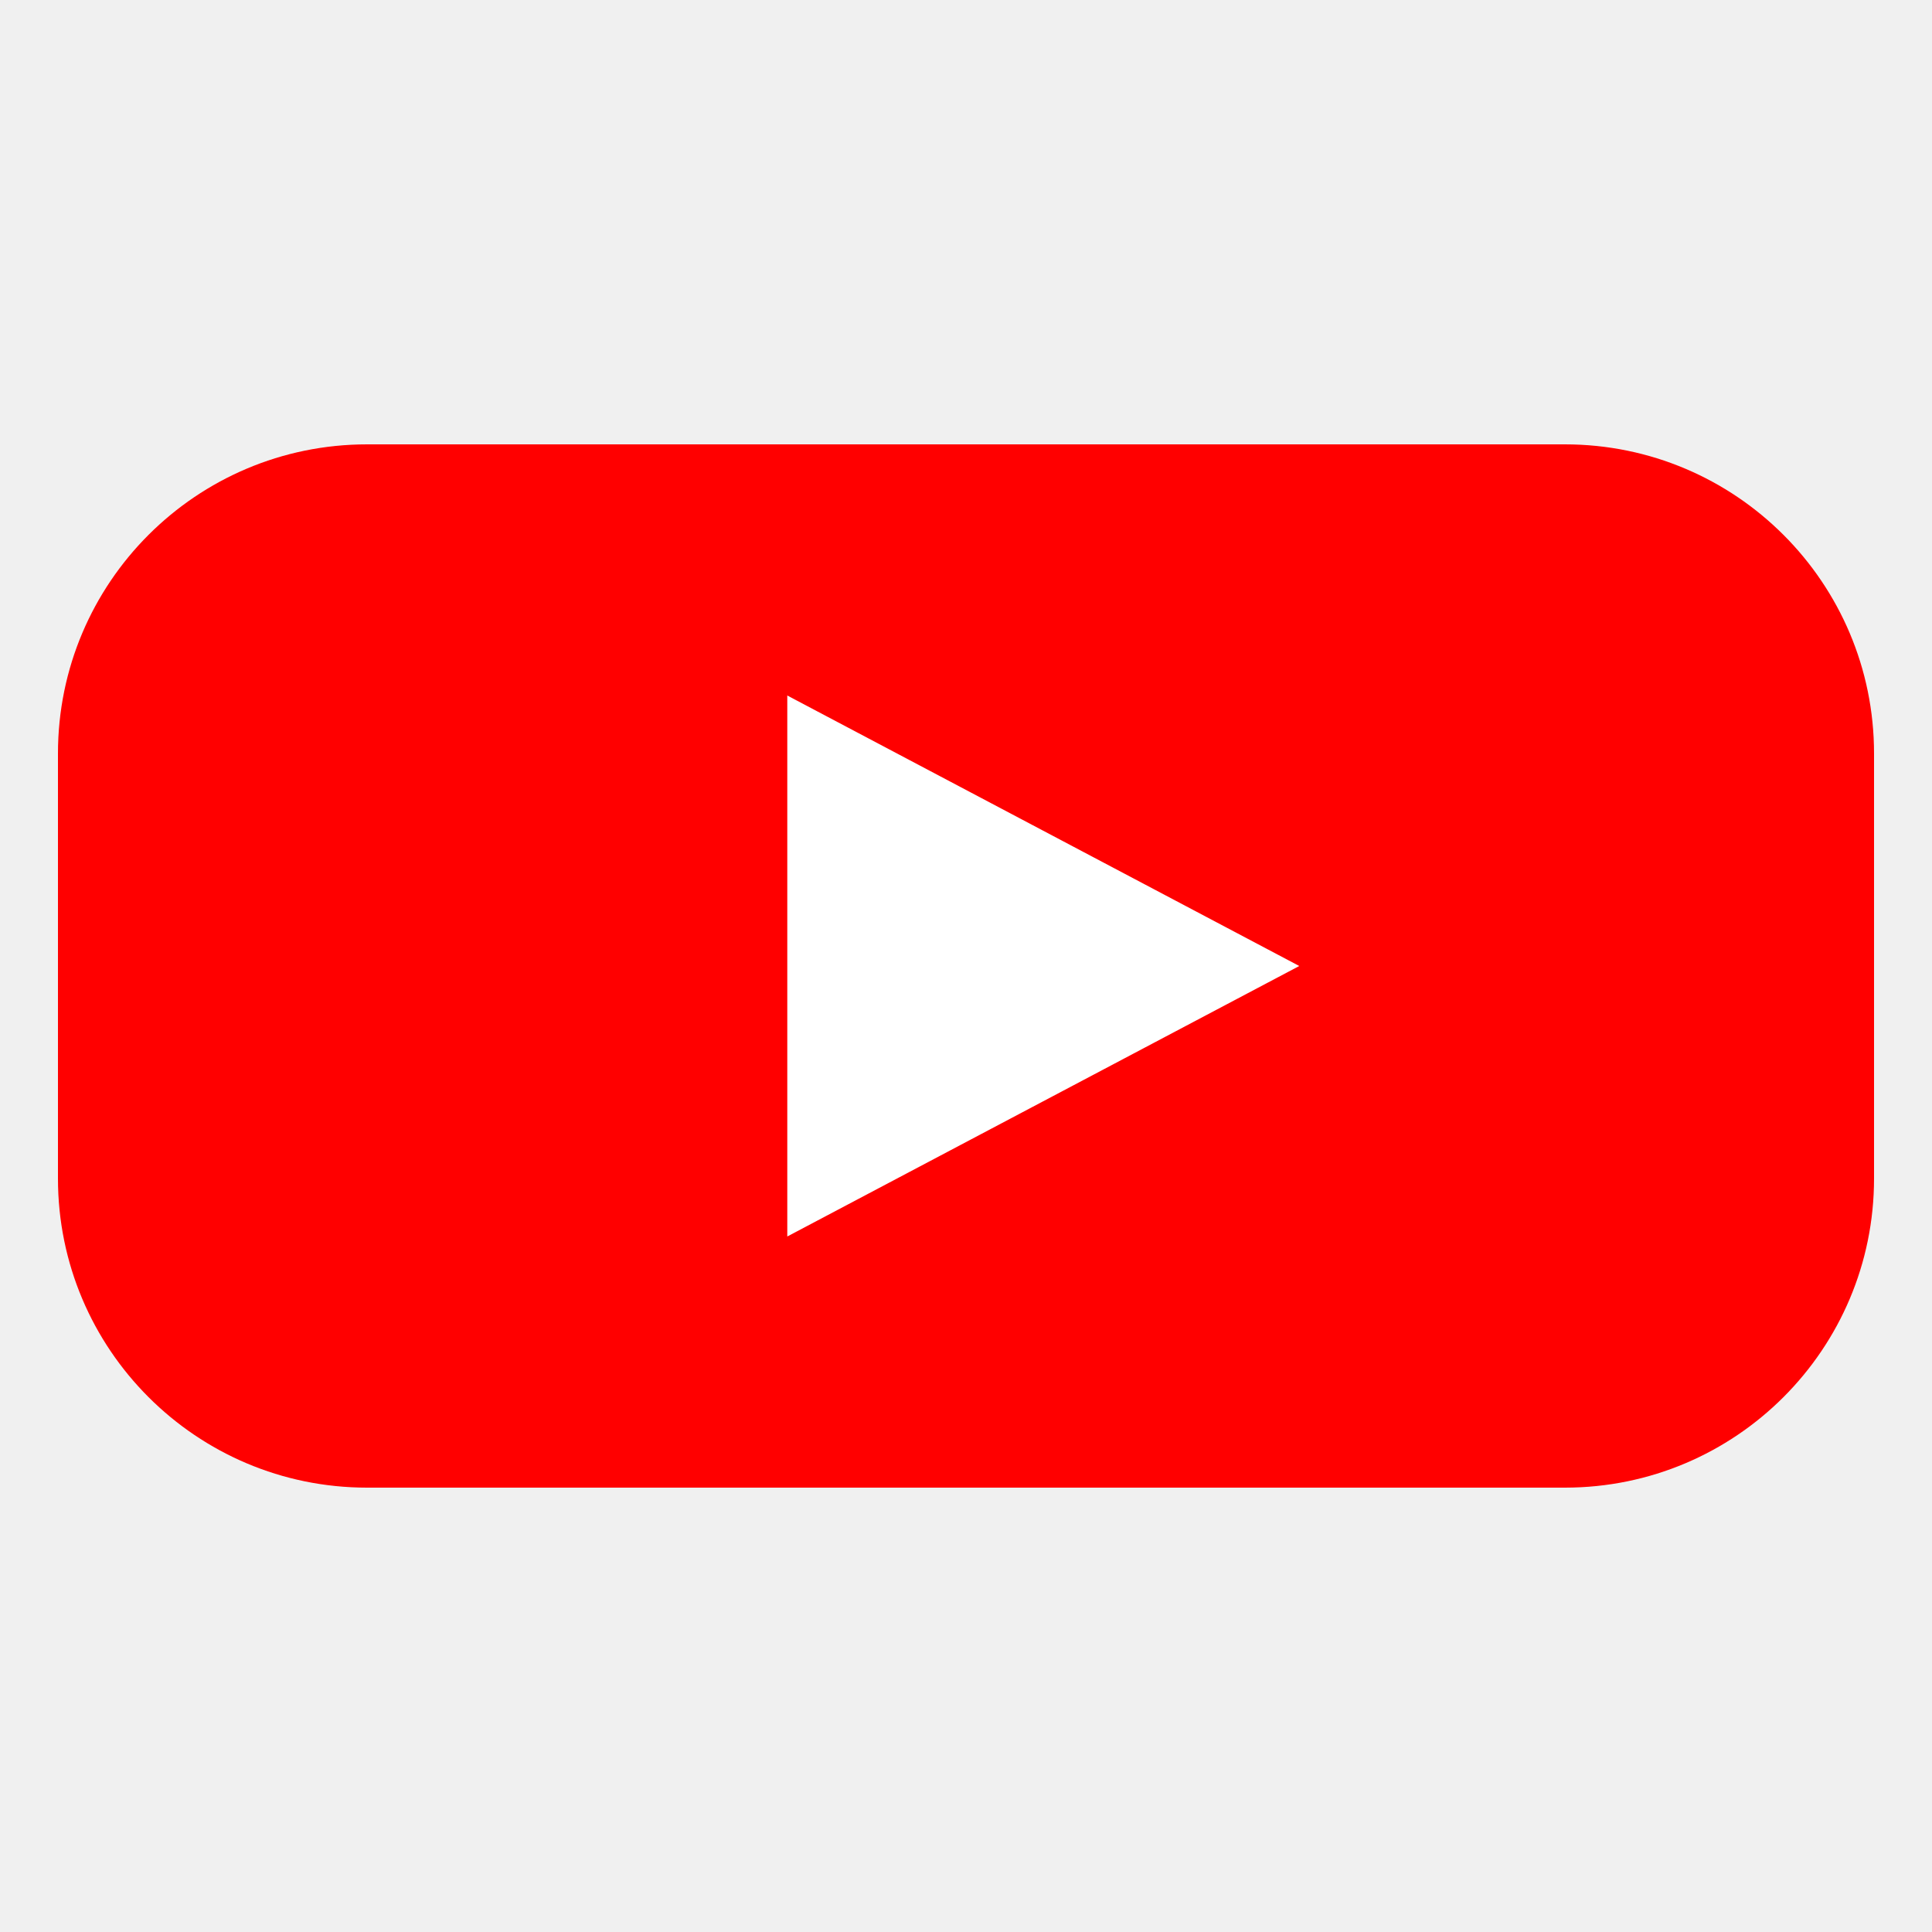
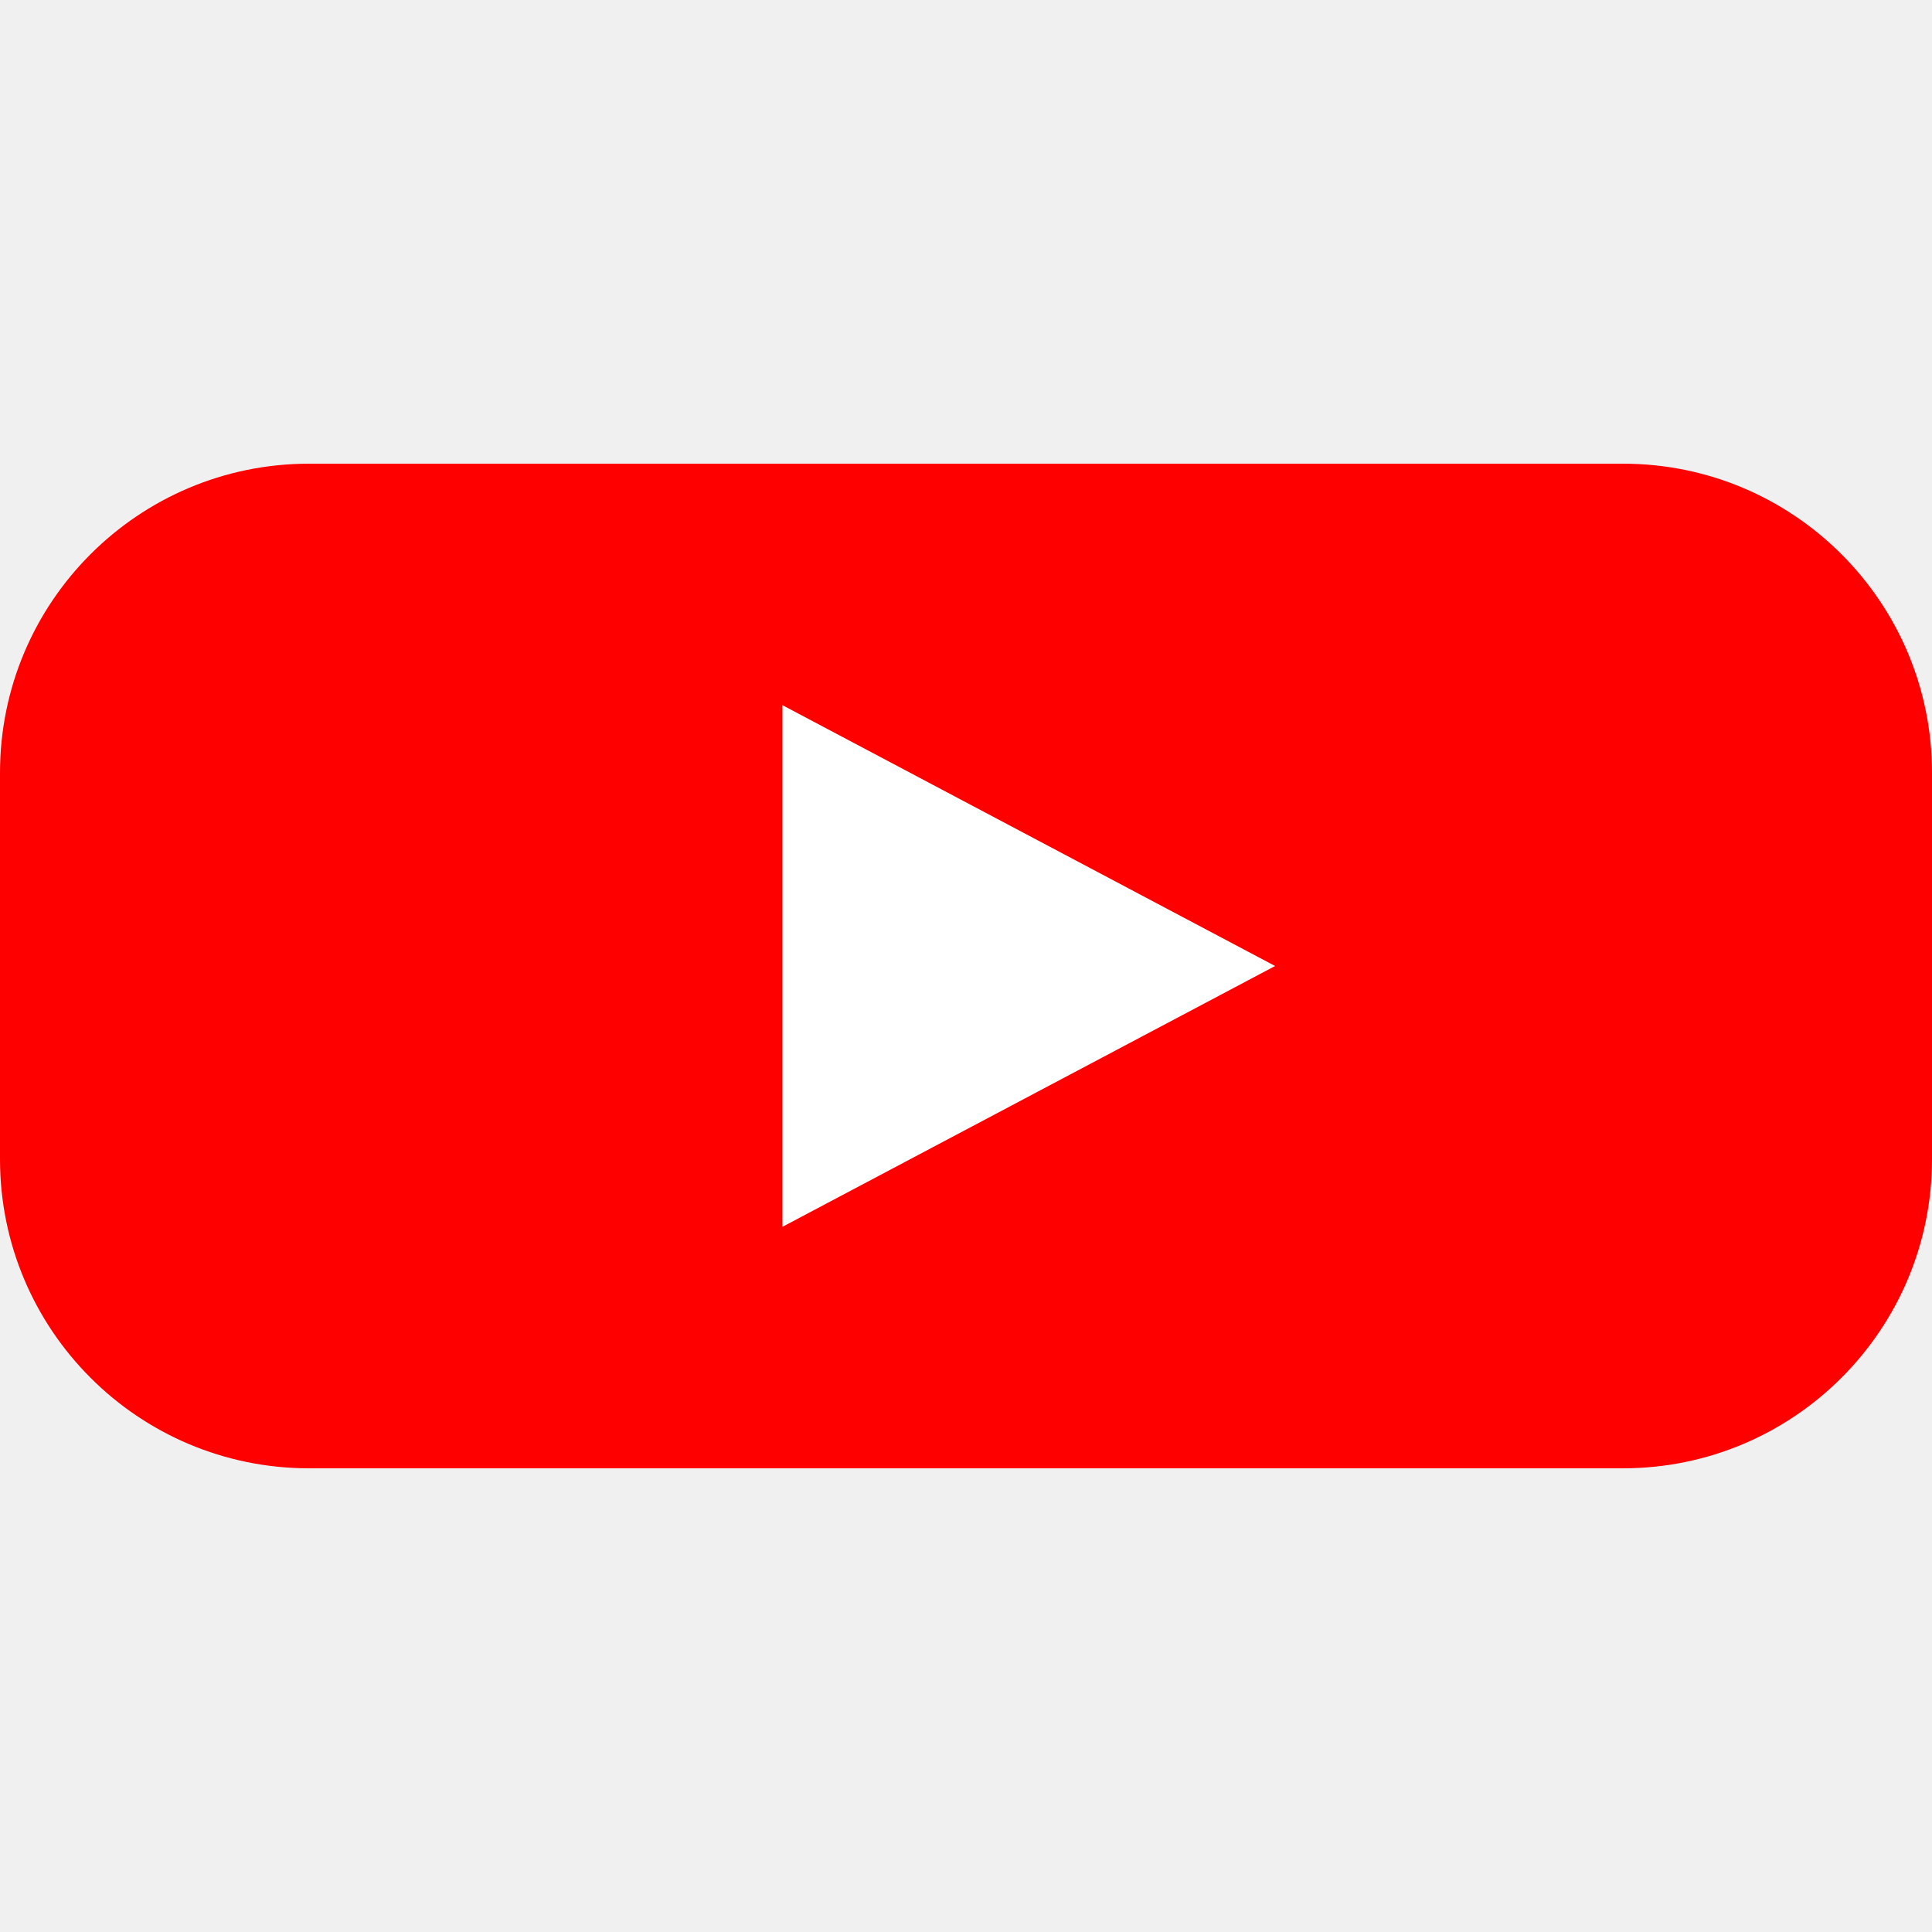
<svg xmlns="http://www.w3.org/2000/svg" viewBox="0 0 40 40" width="40" height="40">
-   <rect x="1.2" y="9.2" width="37.6" height="21.6" rx="6.4" fill="#FF0000" />
-   <path d="M16.3 14.4 L26.9 20 L16.3 25.6 Z" fill="#fff" />
+   <rect y="9.6" width="40" height="20.8" rx="6.4" fill="#FF0000" />
+   <path d="M16.2 14.6 L26.4 20 L16.2 25.4 Z" fill="#fff" />
</svg>
